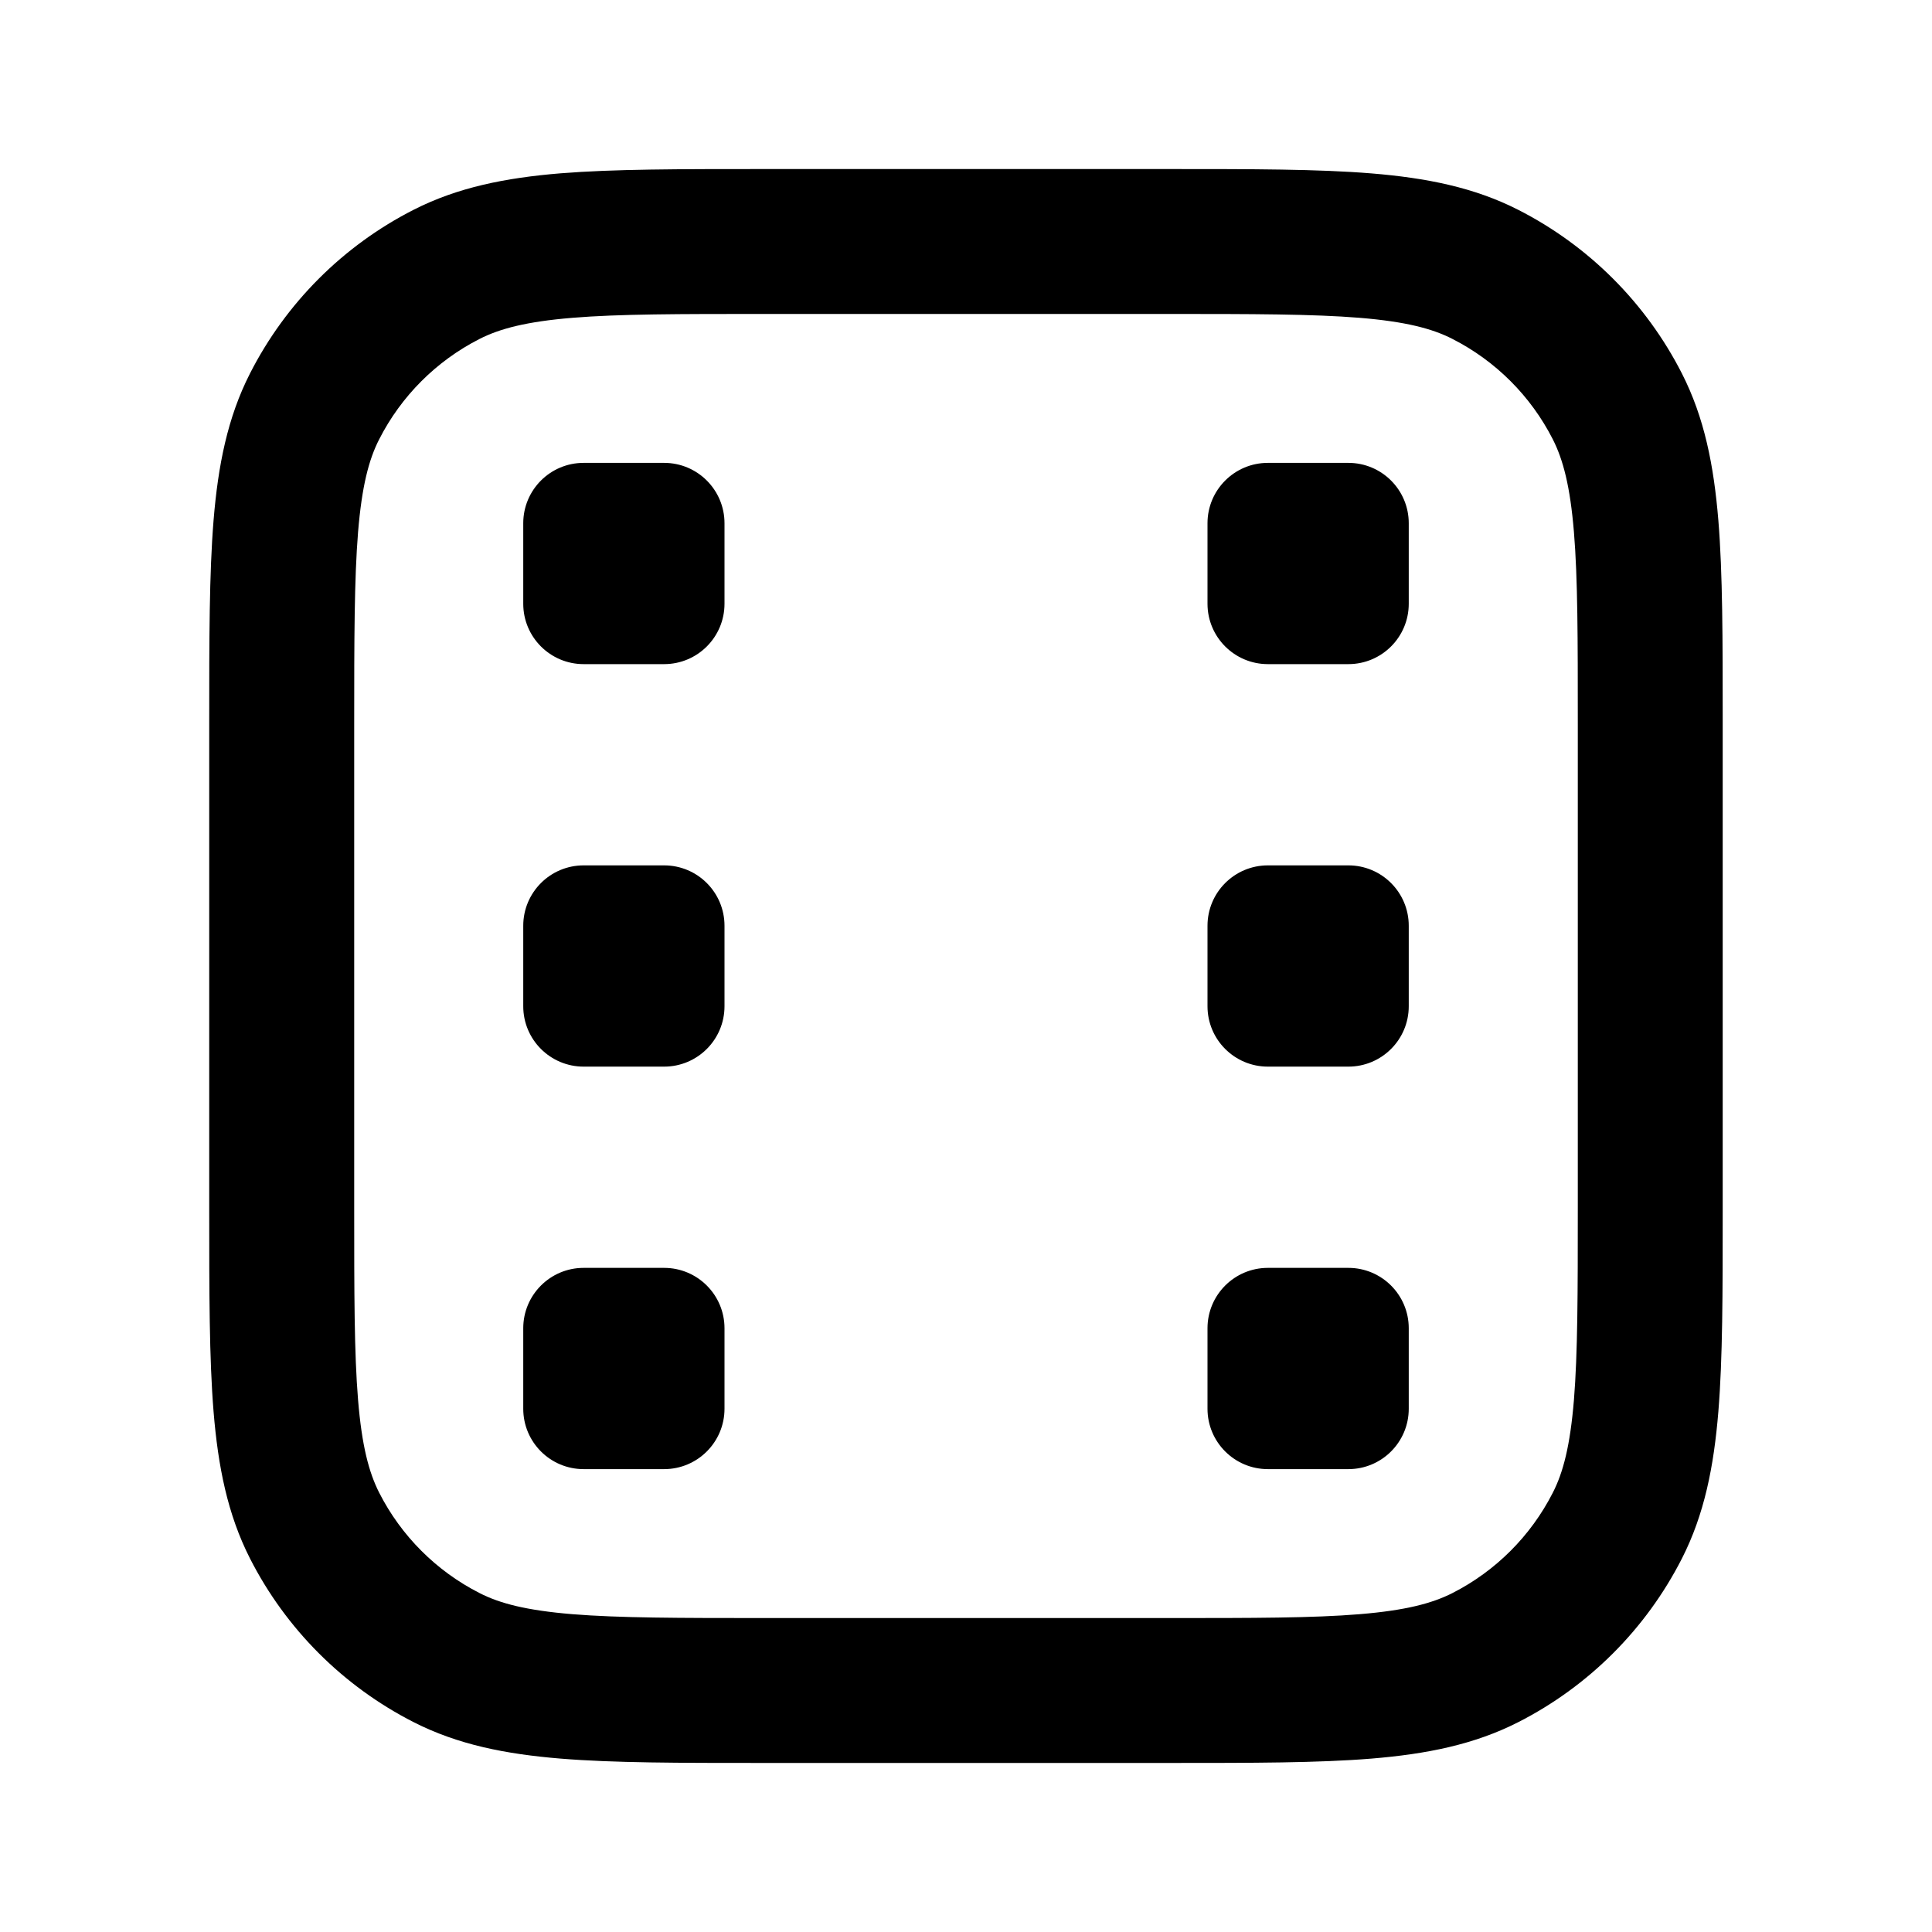
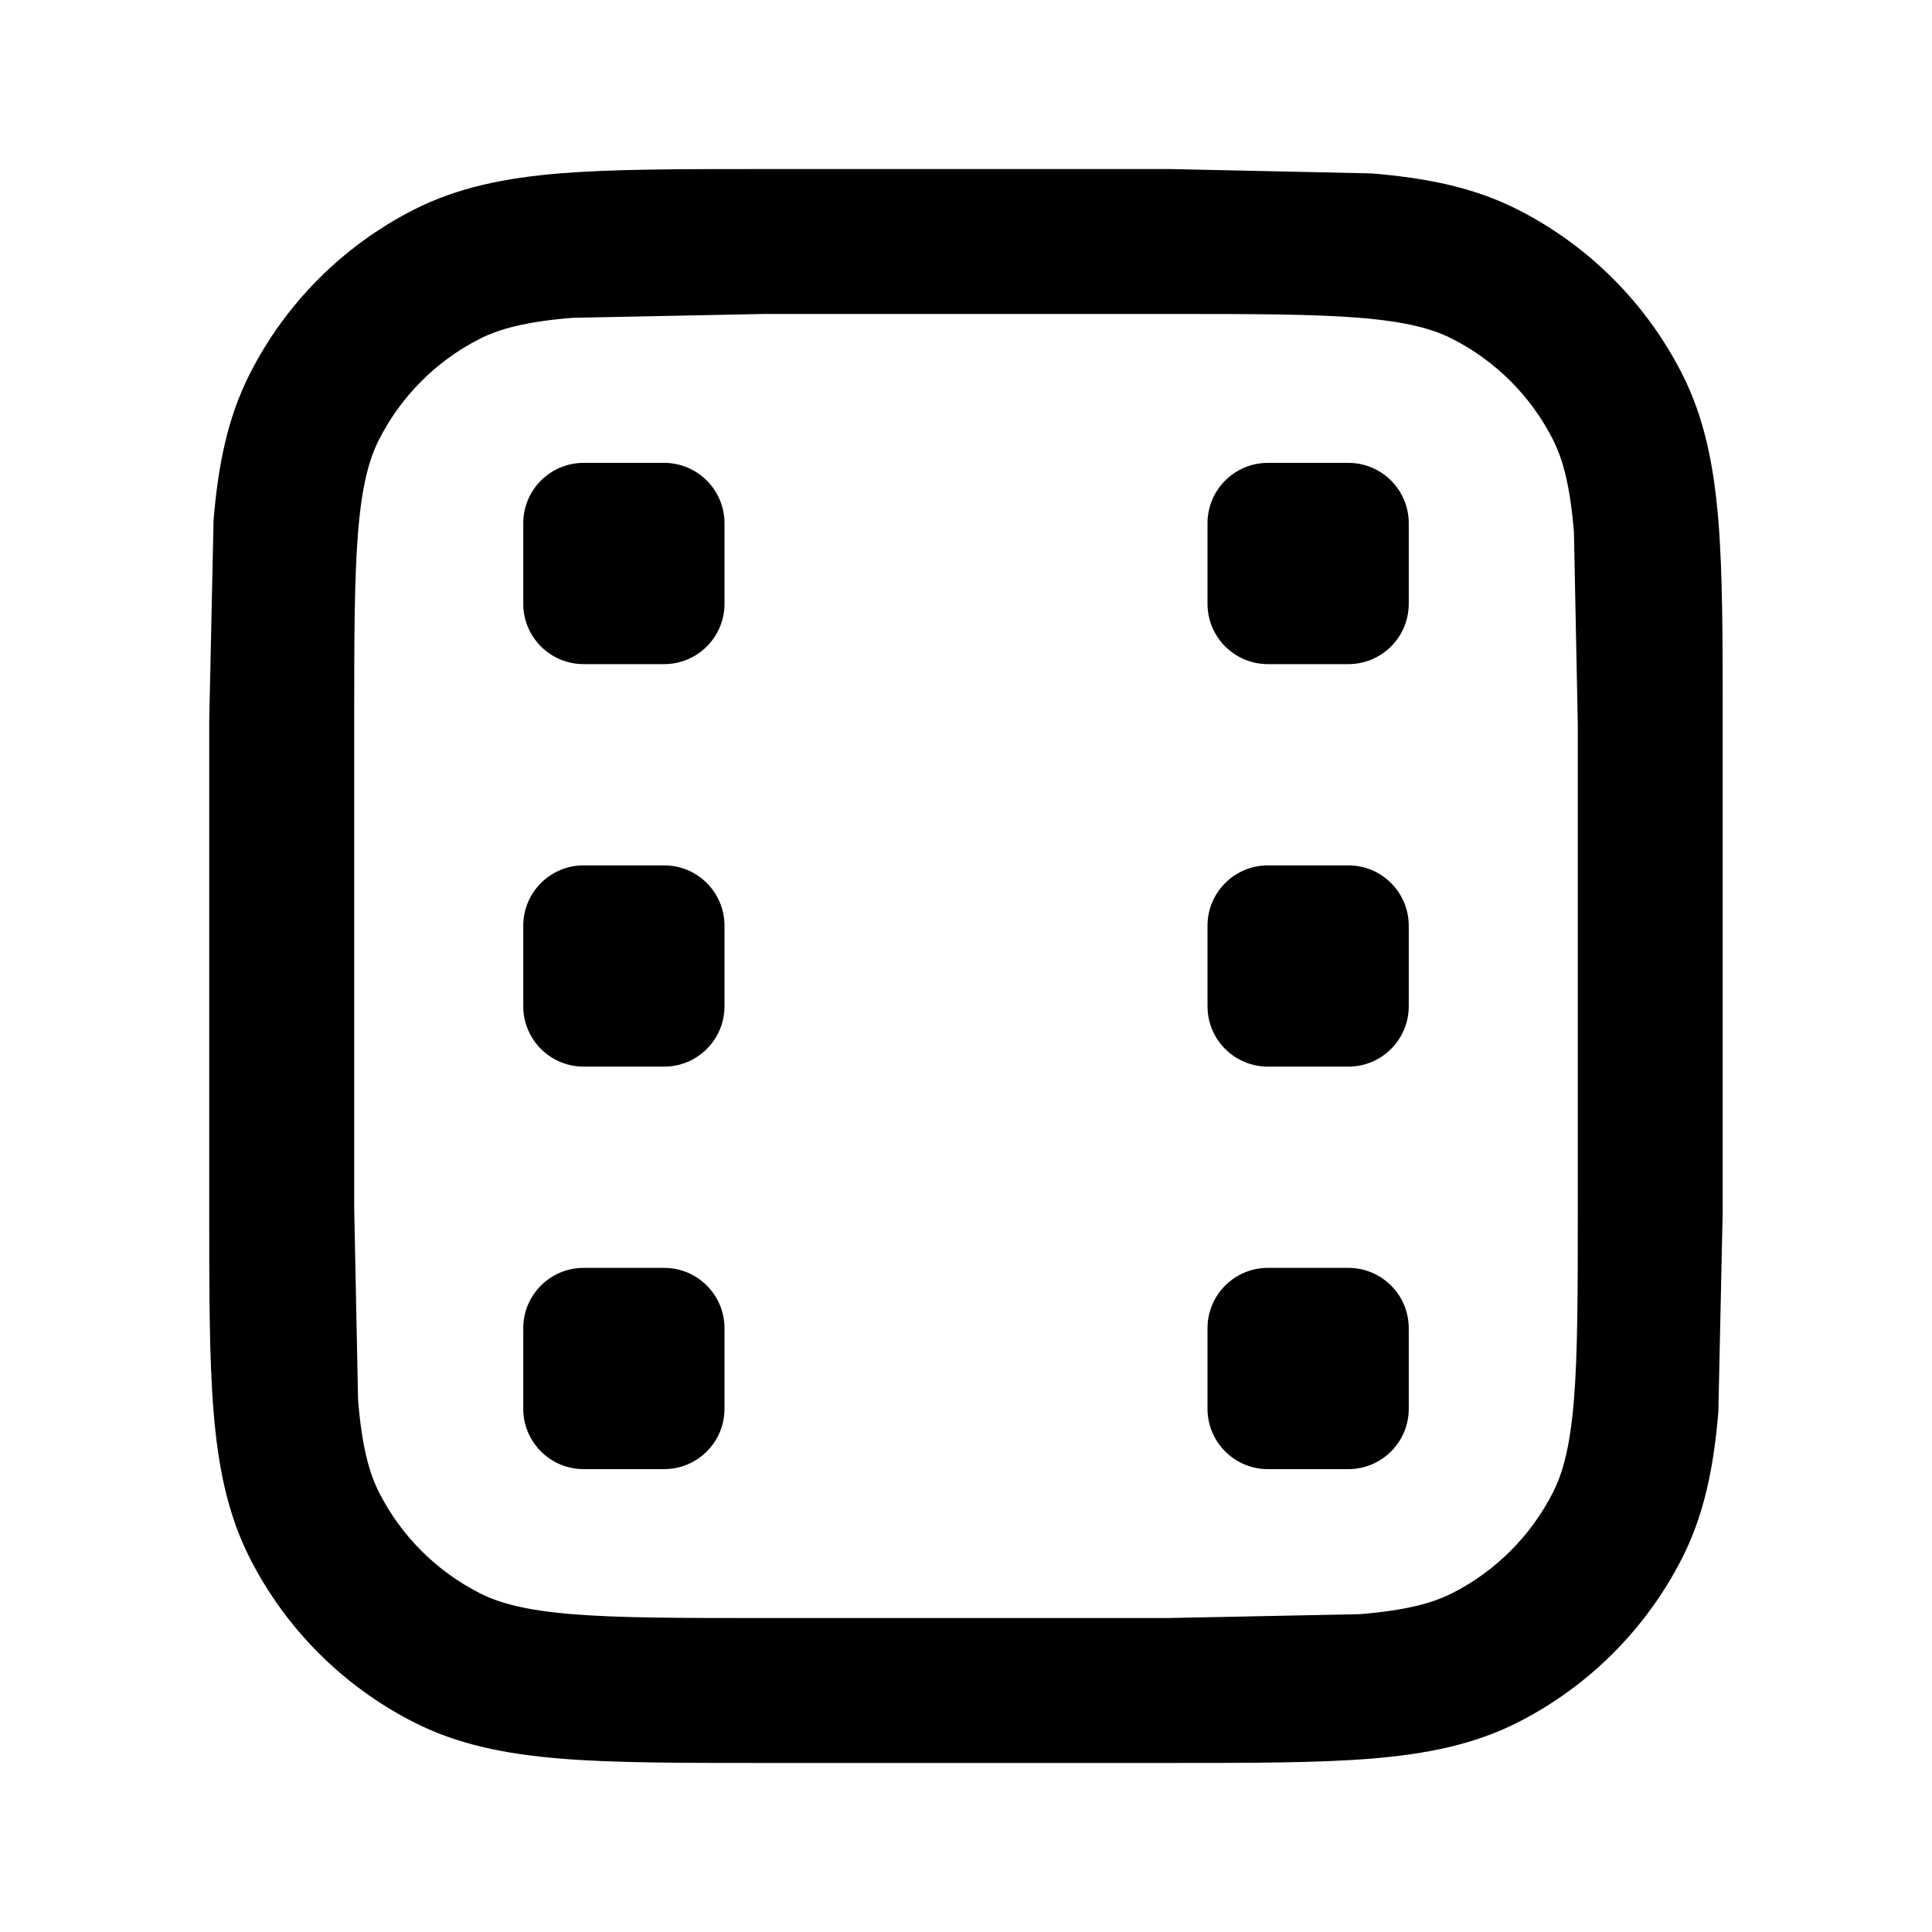
<svg xmlns="http://www.w3.org/2000/svg" width="24" height="24" fill="none">
-   <path fill-rule="evenodd" clip-rule="evenodd" d="M9.461 2.1h5.078c1.017 0 1.835 0 2.497.054.681.056 1.276.173 1.825.453a4.65 4.65 0 012.032 2.032c.28.549.397 1.144.453 1.825.054.662.054 1.48.054 2.497v6.078c0 1.017 0 1.835-.054 2.497-.056.681-.173 1.276-.453 1.825a4.65 4.65 0 01-2.032 2.032c-.549.28-1.144.397-1.825.453-.662.054-1.48.054-2.497.054H9.46c-1.017 0-1.835 0-2.497-.054-.681-.056-1.276-.173-1.825-.453a4.65 4.65 0 01-2.032-2.032c-.28-.55-.397-1.144-.453-1.825-.054-.662-.054-1.48-.054-2.497V8.96c0-1.017 0-1.835.054-2.497.056-.681.173-1.276.453-1.825a4.65 4.65 0 012.032-2.032c.55-.28 1.144-.397 1.825-.453C7.626 2.1 8.444 2.1 9.46 2.1zm-2.35 1.848c-.57.047-.902.134-1.155.263a2.85 2.85 0 00-1.245 1.245c-.13.253-.216.585-.263 1.154C4.401 7.19 4.4 7.935 4.4 9v6c0 1.065 0 1.81.048 2.39.047.57.134.9.263 1.154.273.536.709.972 1.245 1.245.253.13.585.216 1.154.263.58.047 1.325.048 2.39.048h5c1.065 0 1.81 0 2.39-.048.57-.047.9-.134 1.154-.263a2.85 2.85 0 001.245-1.245c.13-.253.216-.585.263-1.154.047-.58.048-1.325.048-2.39V9c0-1.065 0-1.81-.048-2.39-.047-.57-.134-.9-.263-1.154a2.85 2.85 0 00-1.245-1.245c-.253-.13-.585-.216-1.154-.263-.58-.047-1.325-.048-2.39-.048h-5c-1.065 0-1.81 0-2.39.048zM7.25 15.75h1a.75.75 0 01.75.75v1a.75.75 0 01-.75.75h-1a.75.75 0 01-.75-.75v-1a.75.75 0 01.75-.75zm8.5 0h1a.75.75 0 01.75.75v1a.75.75 0 01-.75.75h-1a.75.75 0 01-.75-.75v-1a.75.75 0 01.75-.75zm-8.5-5h1a.75.75 0 01.75.75v1a.75.75 0 01-.75.75h-1a.75.75 0 01-.75-.75v-1a.75.75 0 01.75-.75zm8.5 0h1a.75.75 0 01.75.75v1a.75.75 0 01-.75.75h-1a.75.75 0 01-.75-.75v-1a.75.75 0 01.75-.75zm-8.5-5h1A.75.75 0 019 6.5v1a.75.75 0 01-.75.75h-1a.75.75 0 01-.75-.75v-1a.75.75 0 01.75-.75zm8.5 0h1a.75.75 0 01.75.75v1a.75.75 0 01-.75.75h-1A.75.75 0 0115 7.5v-1a.75.75 0 01.75-.75z" fill="currentColor" />
+   <path fill-rule="evenodd" d="M9.461 2.1h5.078l2.497.054c.681.056 1.276.173 1.825.453a4.65 4.65 0 0 1 2.032 2.032c.28.549.397 1.144.453 1.825.054.662.054 1.48.054 2.497v6.078l-.054 2.497c-.056.681-.173 1.276-.453 1.825a4.65 4.65 0 0 1-2.032 2.032c-.549.28-1.144.397-1.825.453-.662.054-1.48.054-2.497.054H9.46c-1.017 0-1.835 0-2.497-.054-.681-.056-1.276-.173-1.825-.453a4.65 4.65 0 0 1-2.032-2.032c-.28-.55-.397-1.144-.453-1.825-.054-.662-.054-1.48-.054-2.497V8.96l.054-2.497c.056-.681.173-1.276.453-1.825a4.65 4.65 0 0 1 2.032-2.032c.55-.28 1.144-.397 1.825-.453C7.626 2.1 8.444 2.1 9.46 2.1zm-2.35 1.848c-.57.047-.902.134-1.155.263a2.85 2.85 0 0 0-1.245 1.245c-.13.253-.216.585-.263 1.154C4.401 7.19 4.4 7.935 4.4 9v6l.048 2.39c.047.57.134.9.263 1.154a2.85 2.85 0 0 0 1.245 1.245c.253.13.585.216 1.154.263.58.047 1.325.048 2.39.048h5l2.39-.048c.57-.047.9-.134 1.154-.263a2.85 2.85 0 0 0 1.245-1.245c.13-.253.216-.585.263-1.154.047-.58.048-1.325.048-2.39V9l-.048-2.39c-.047-.57-.134-.9-.263-1.154a2.85 2.85 0 0 0-1.245-1.245c-.253-.13-.585-.216-1.154-.263-.58-.047-1.325-.048-2.39-.048h-5l-2.39.048zM7.25 15.75h1a.75.75 0 0 1 .75.75v1a.75.75 0 0 1-.75.75h-1a.75.75 0 0 1-.75-.75v-1a.75.75 0 0 1 .75-.75zm8.5 0h1a.75.75 0 0 1 .75.75v1a.75.75 0 0 1-.75.75h-1a.75.75 0 0 1-.75-.75v-1a.75.75 0 0 1 .75-.75zm-8.5-5h1a.75.75 0 0 1 .75.75v1a.75.75 0 0 1-.75.75h-1a.75.75 0 0 1-.75-.75v-1a.75.75 0 0 1 .75-.75zm8.5 0h1a.75.75 0 0 1 .75.75v1a.75.75 0 0 1-.75.75h-1a.75.75 0 0 1-.75-.75v-1a.75.75 0 0 1 .75-.75zm-8.5-5h1A.75.75 0 0 1 9 6.5v1a.75.75 0 0 1-.75.75h-1a.75.75 0 0 1-.75-.75v-1a.75.75 0 0 1 .75-.75zm8.5 0h1a.75.75 0 0 1 .75.75v1a.75.75 0 0 1-.75.75h-1A.75.75 0 0 1 15 7.5v-1a.75.75 0 0 1 .75-.75z" fill="#000" />
</svg>
